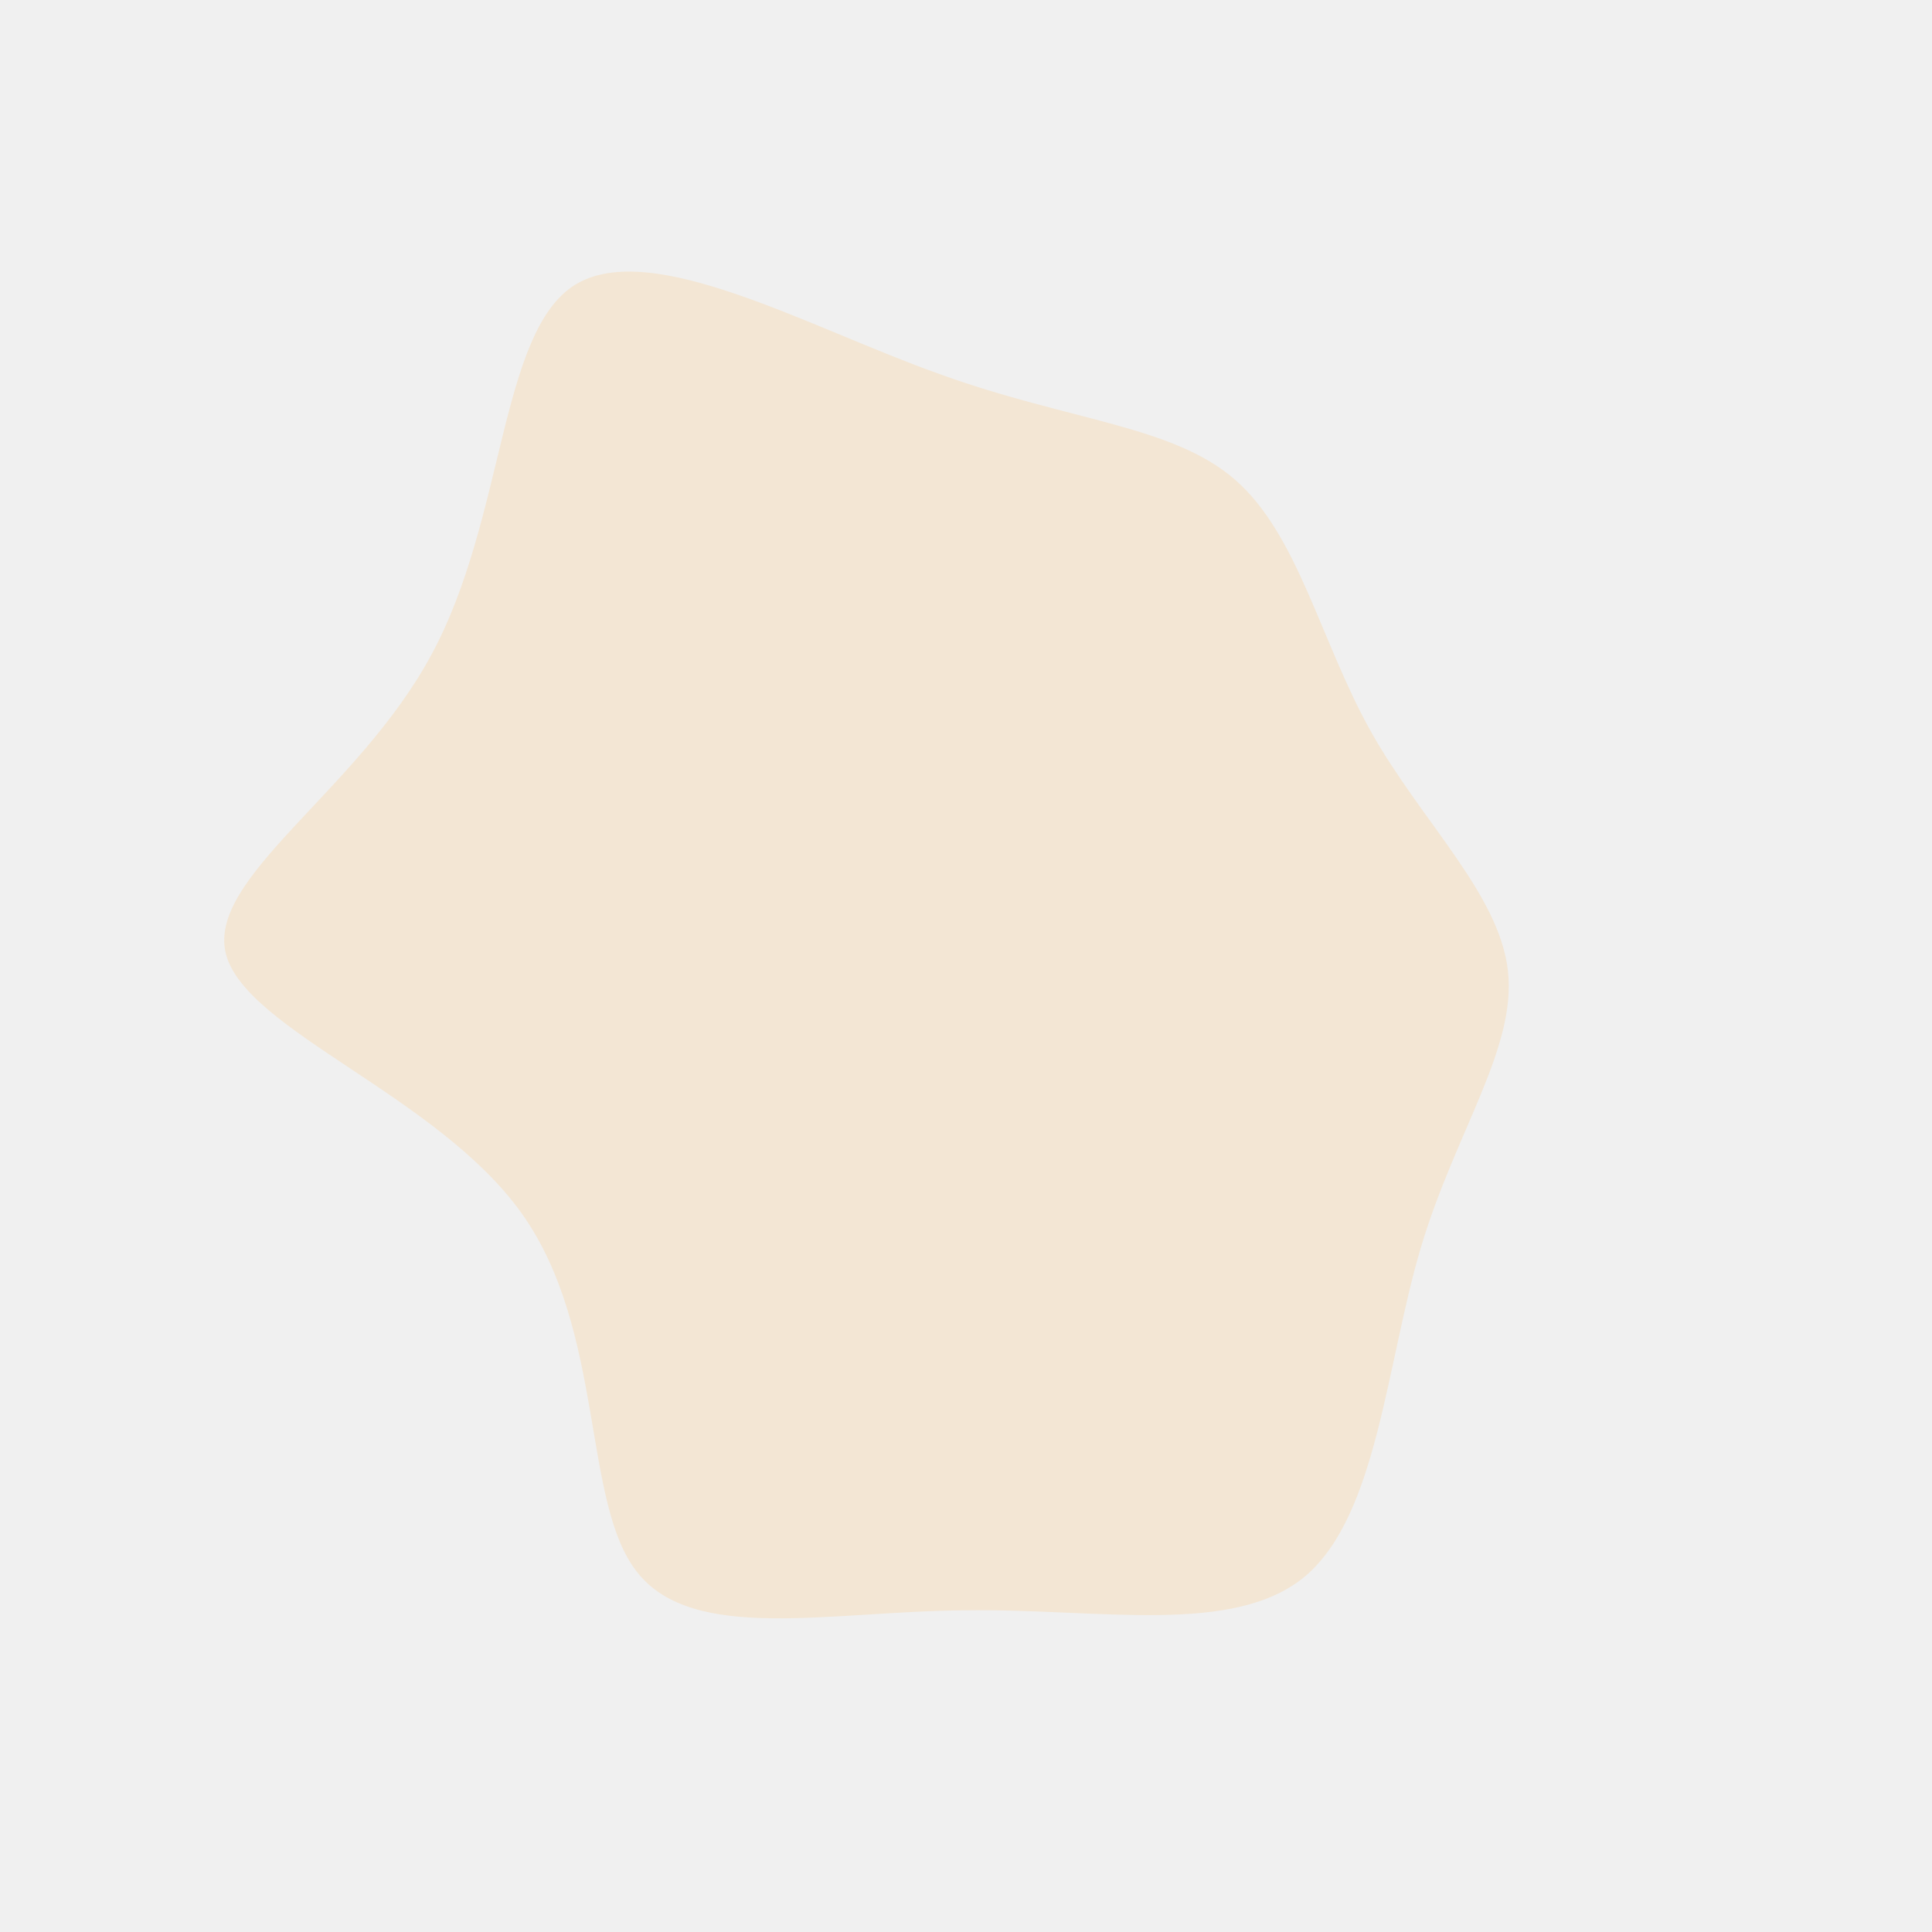
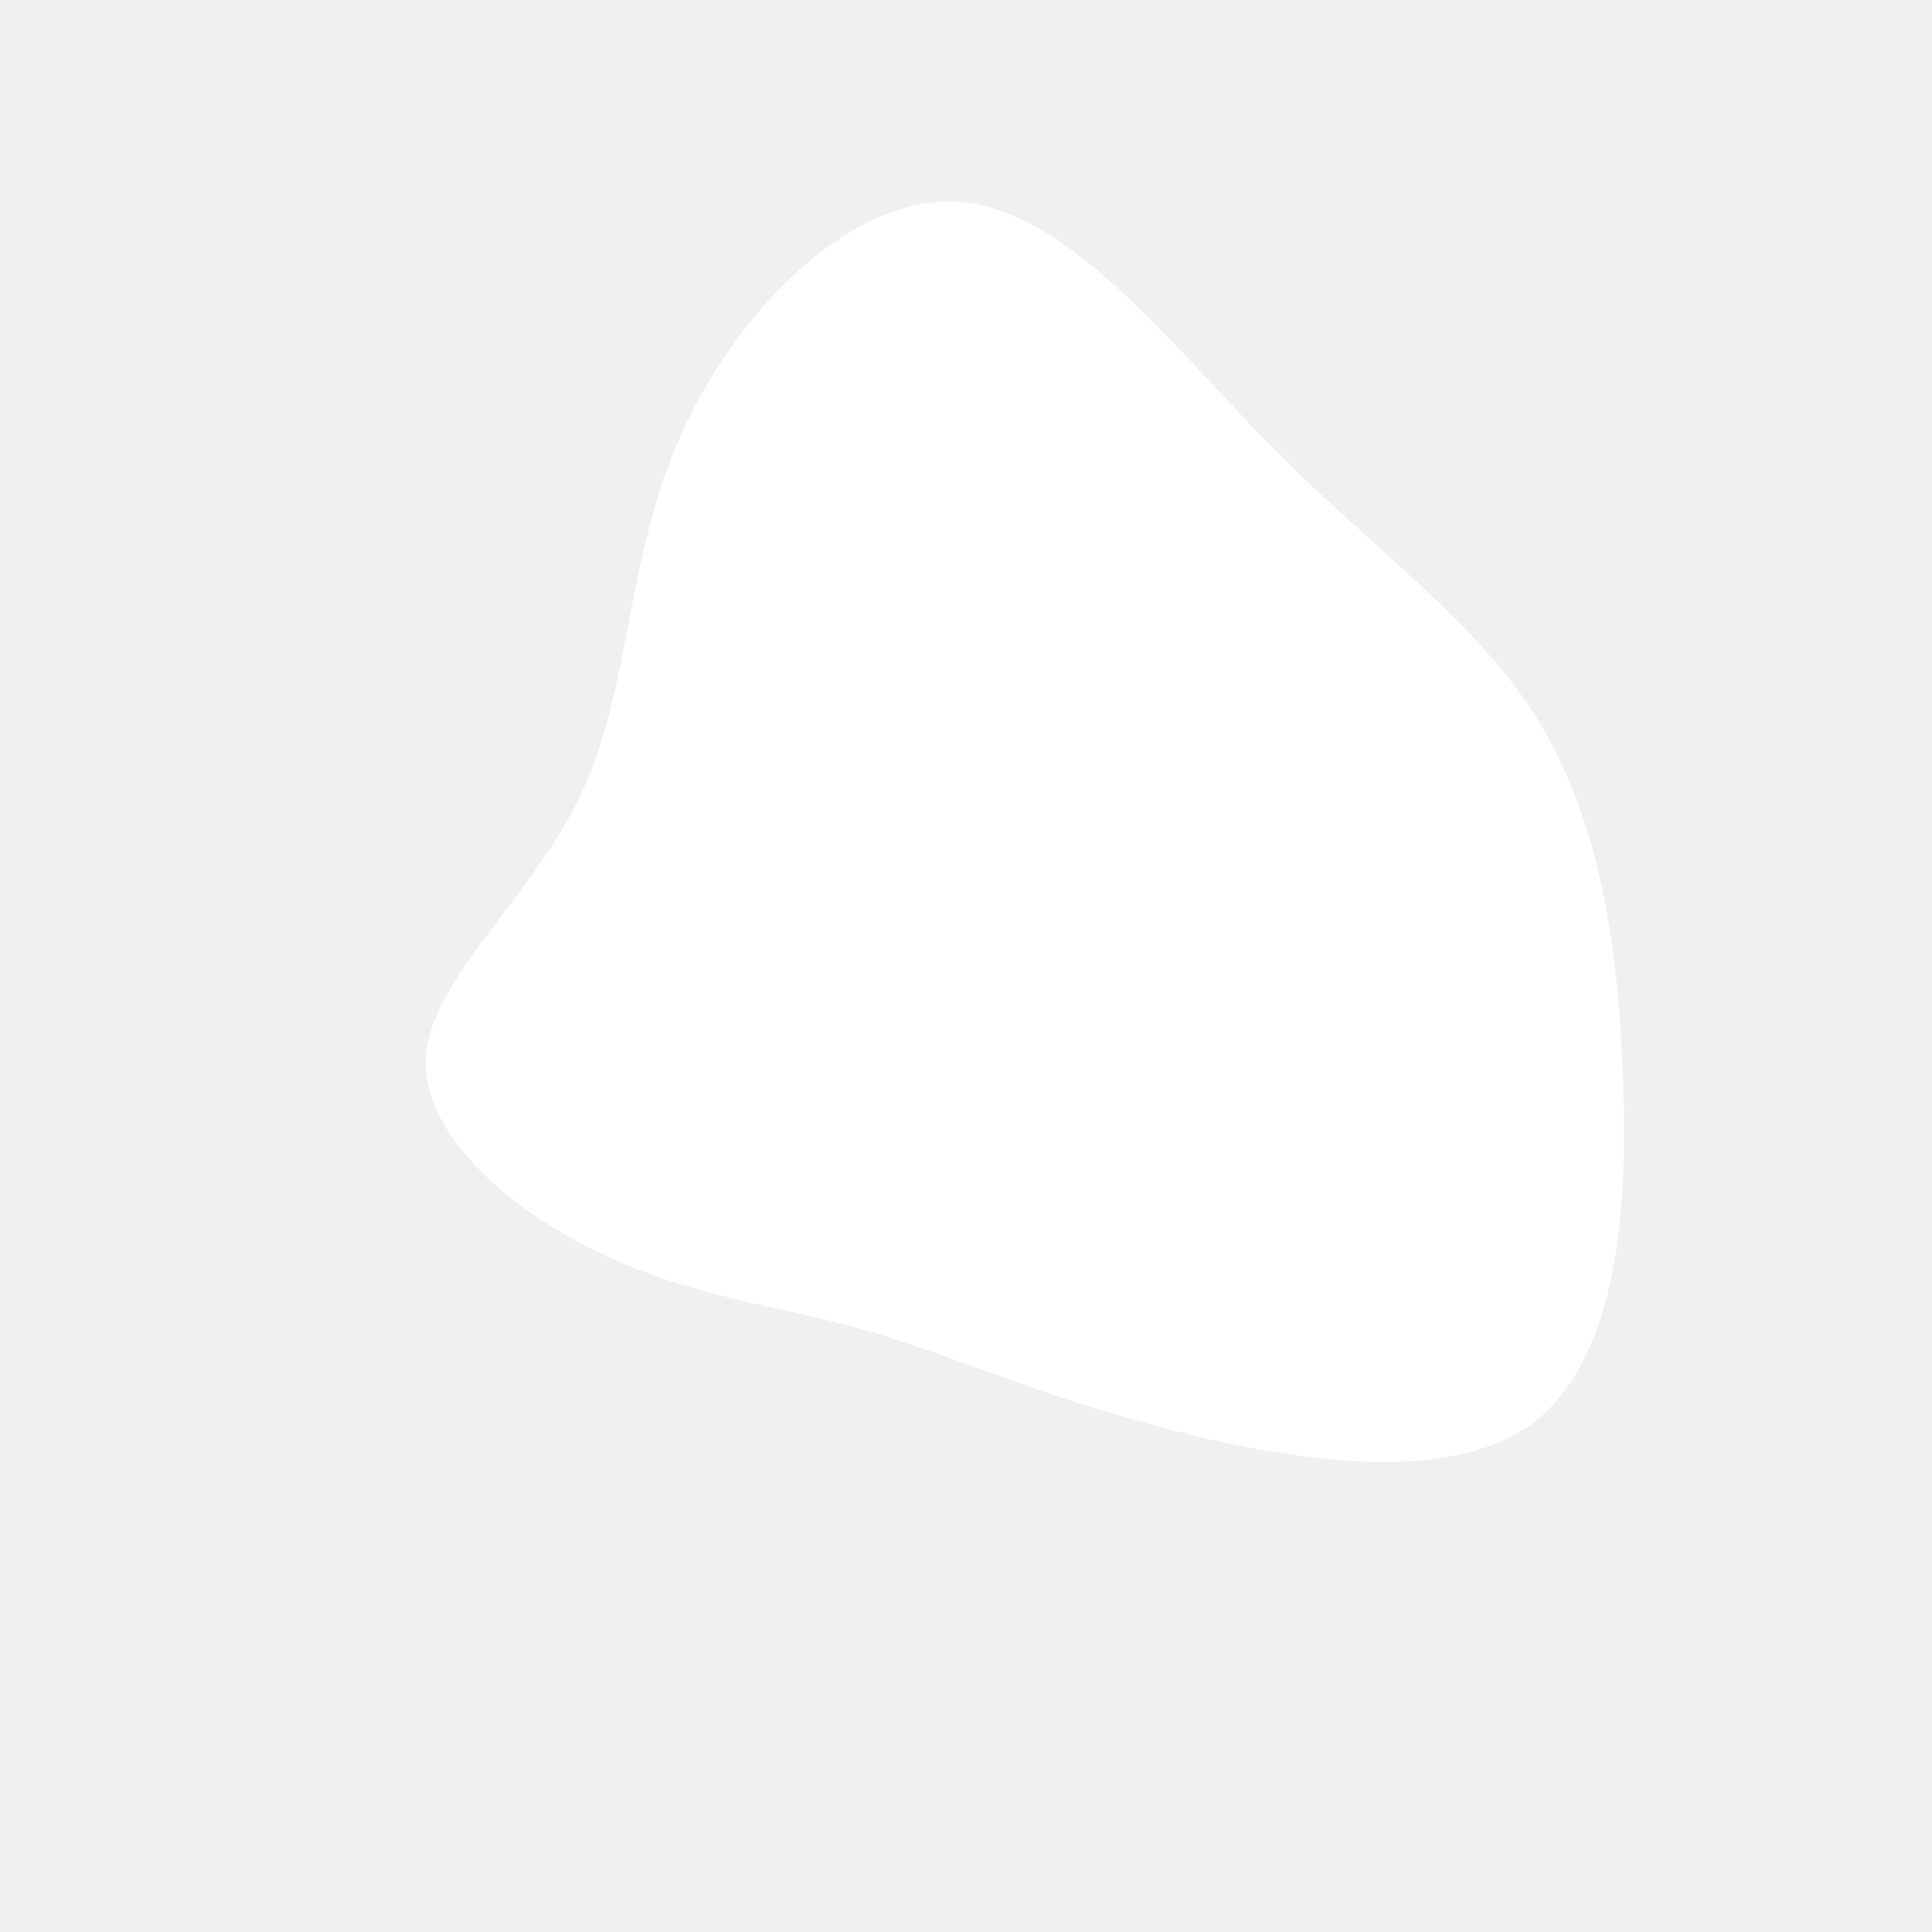
<svg xmlns="http://www.w3.org/2000/svg" viewBox="0 0 200 200">
-   <path fill="#F3E6D4" d="M27.9,-50.3C34.4,-44.6,36.7,-33.6,41.9,-24.3C47.1,-15,55.2,-7.5,56.1,0.5C57,8.5,50.7,17.1,47.1,29.1C43.5,41.2,42.6,56.7,35.2,63.1C27.8,69.4,13.9,66.5,-0.1,66.7C-14.1,66.8,-28.2,70.1,-34,62.8C-39.8,55.6,-37.3,37.8,-46,25.6C-54.7,13.4,-74.5,6.7,-76.6,-1.2C-78.7,-9.1,-62.9,-18.1,-55.3,-32.3C-47.7,-46.4,-48.3,-65.6,-40.5,-70.5C-32.6,-75.4,-16.3,-66.1,-2.8,-61.3C10.7,-56.4,21.4,-56,27.9,-50.3Z" transform="translate(100 100)" />
+   <path fill="#FFFFFF" d="M31.9,-53.5C42.4,-42.9,52.7,-35.8,59,-25.8C65.3,-15.8,67.5,-2.9,68,11.4C68.6,25.8,67.3,41.5,58,47.8C48.7,54,31.4,50.9,18.6,47.3C5.8,43.8,-2.4,39.9,-11.1,37.5C-19.8,35.1,-29,34.1,-38.1,29.6C-47.3,25.2,-56.5,17.3,-55.9,9.2C-55.2,1.1,-44.7,-7.3,-39.7,-18.1C-34.7,-28.9,-35.2,-42.2,-29.5,-55C-23.8,-67.7,-11.9,-80,-0.6,-79.1C10.7,-78.2,21.4,-64.1,31.9,-53.5Z" transform="translate(100 100)" />
</svg>
